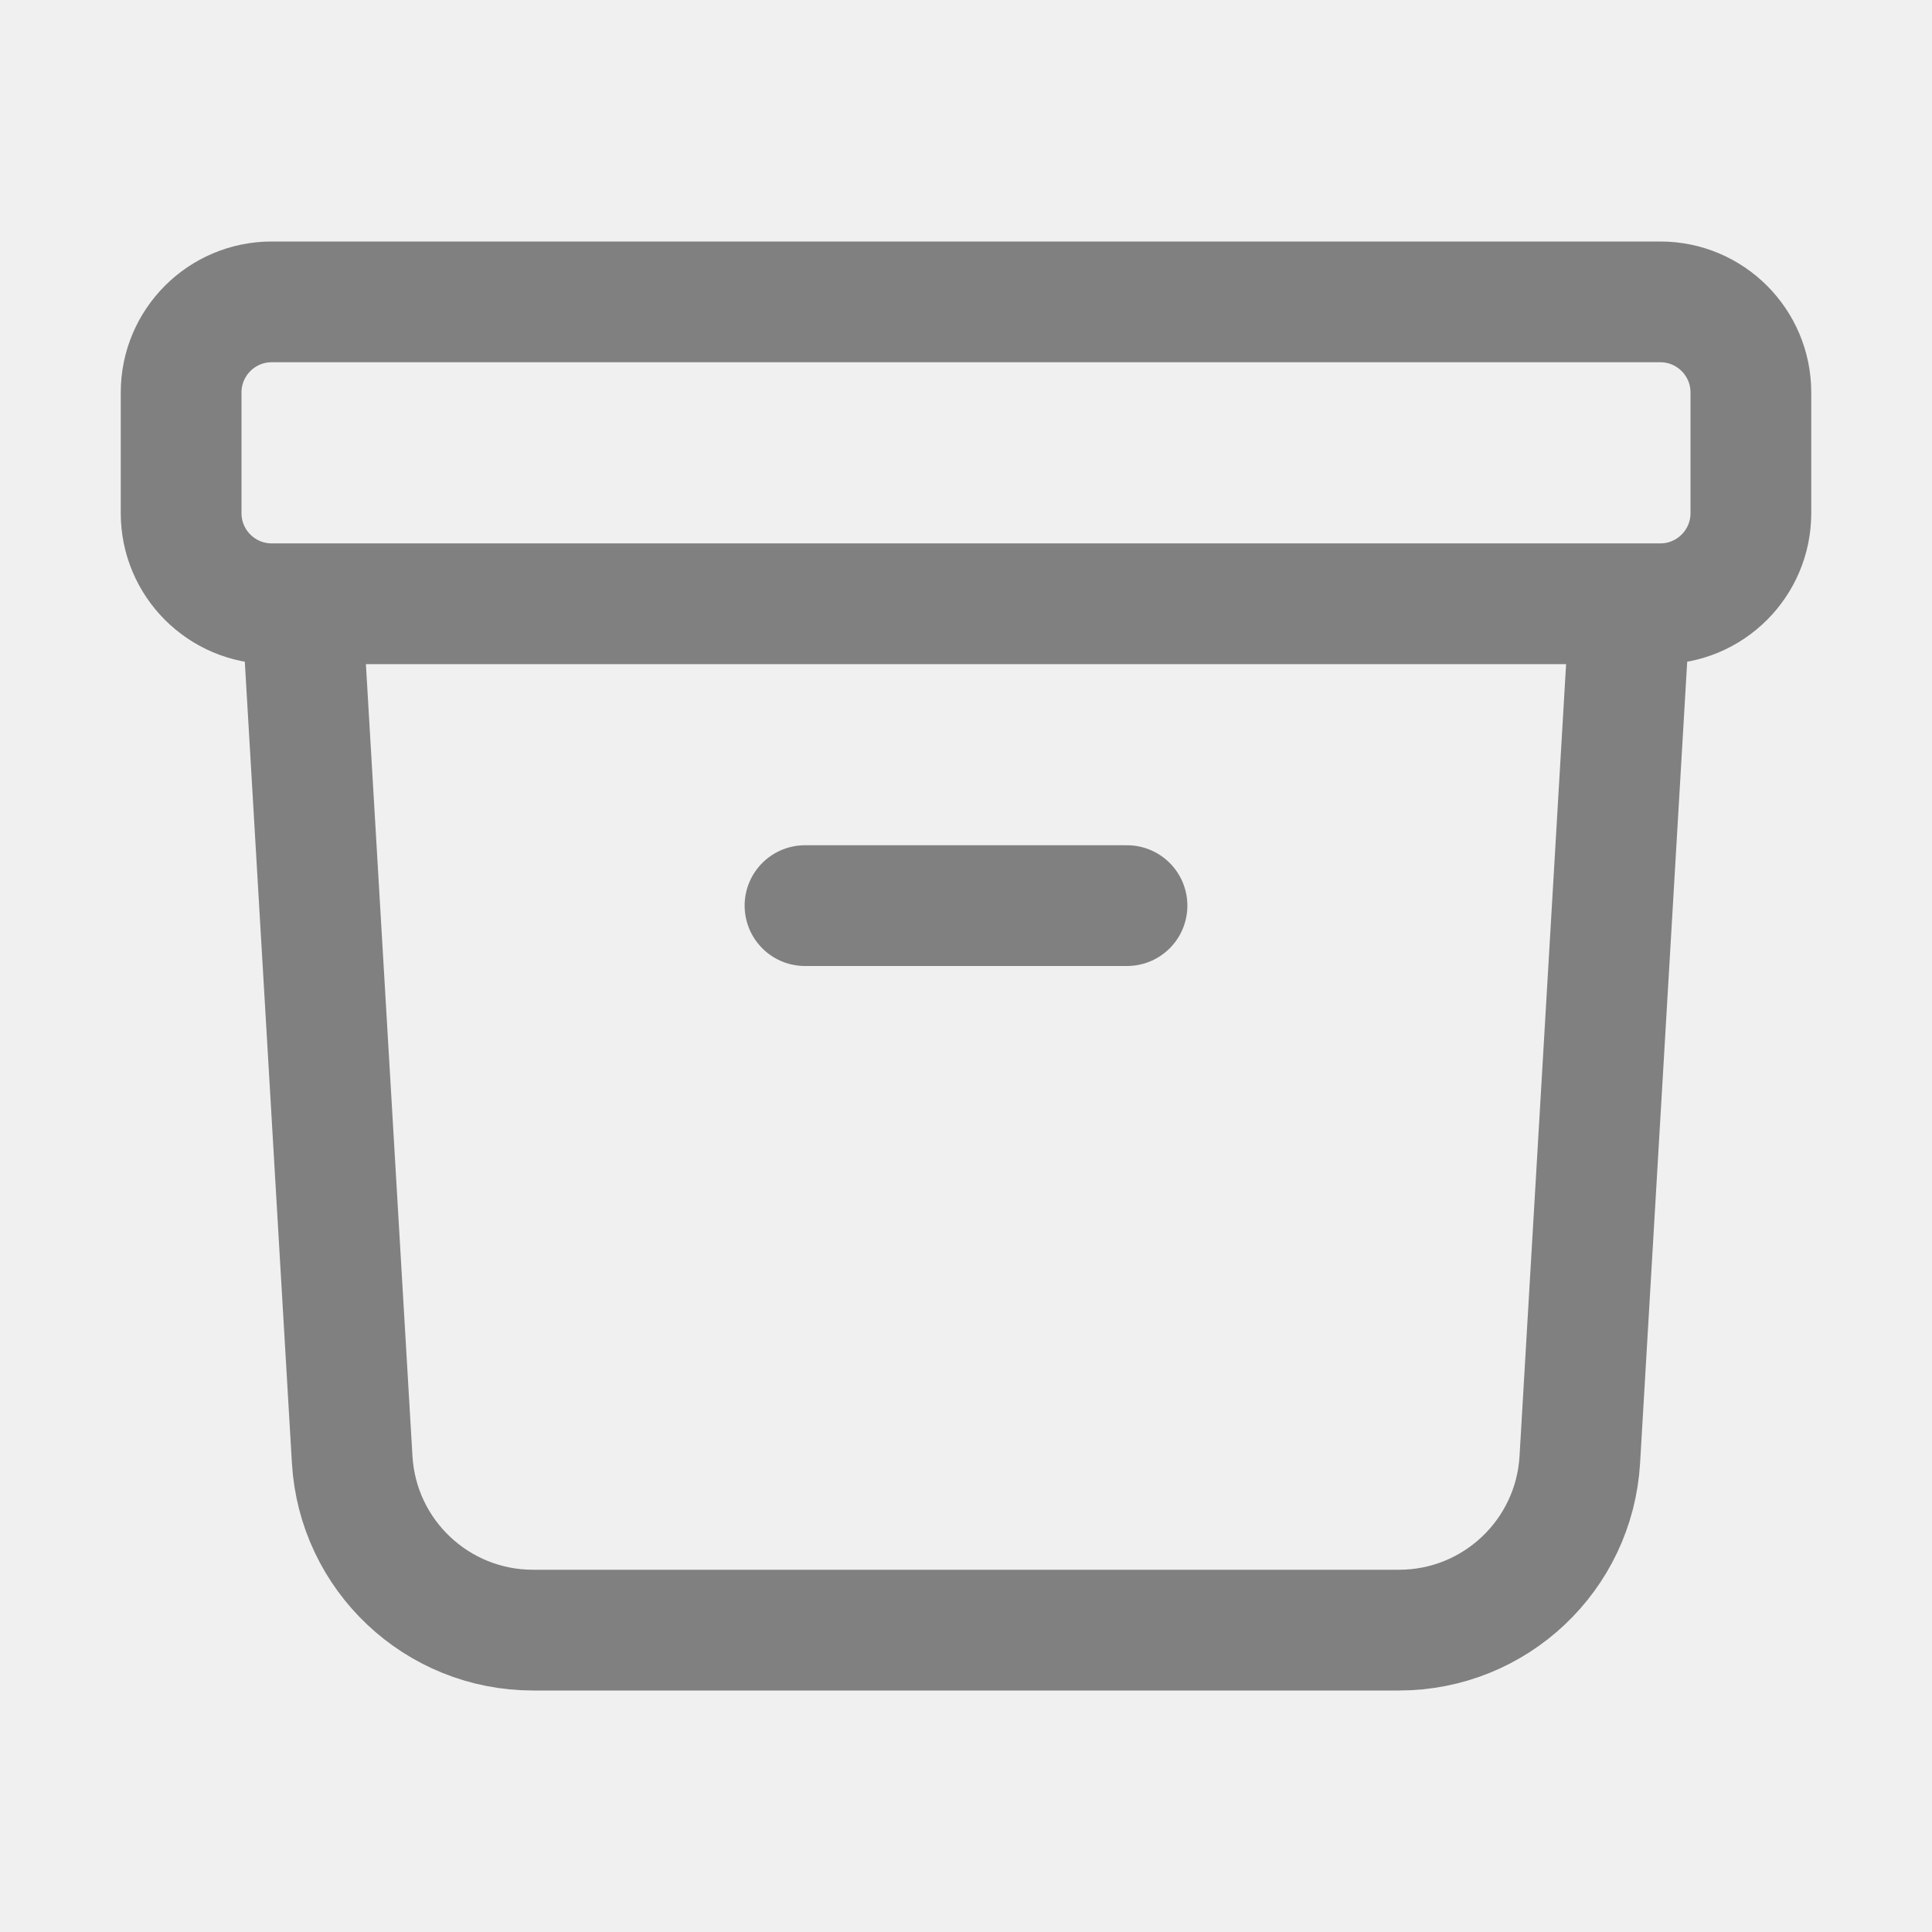
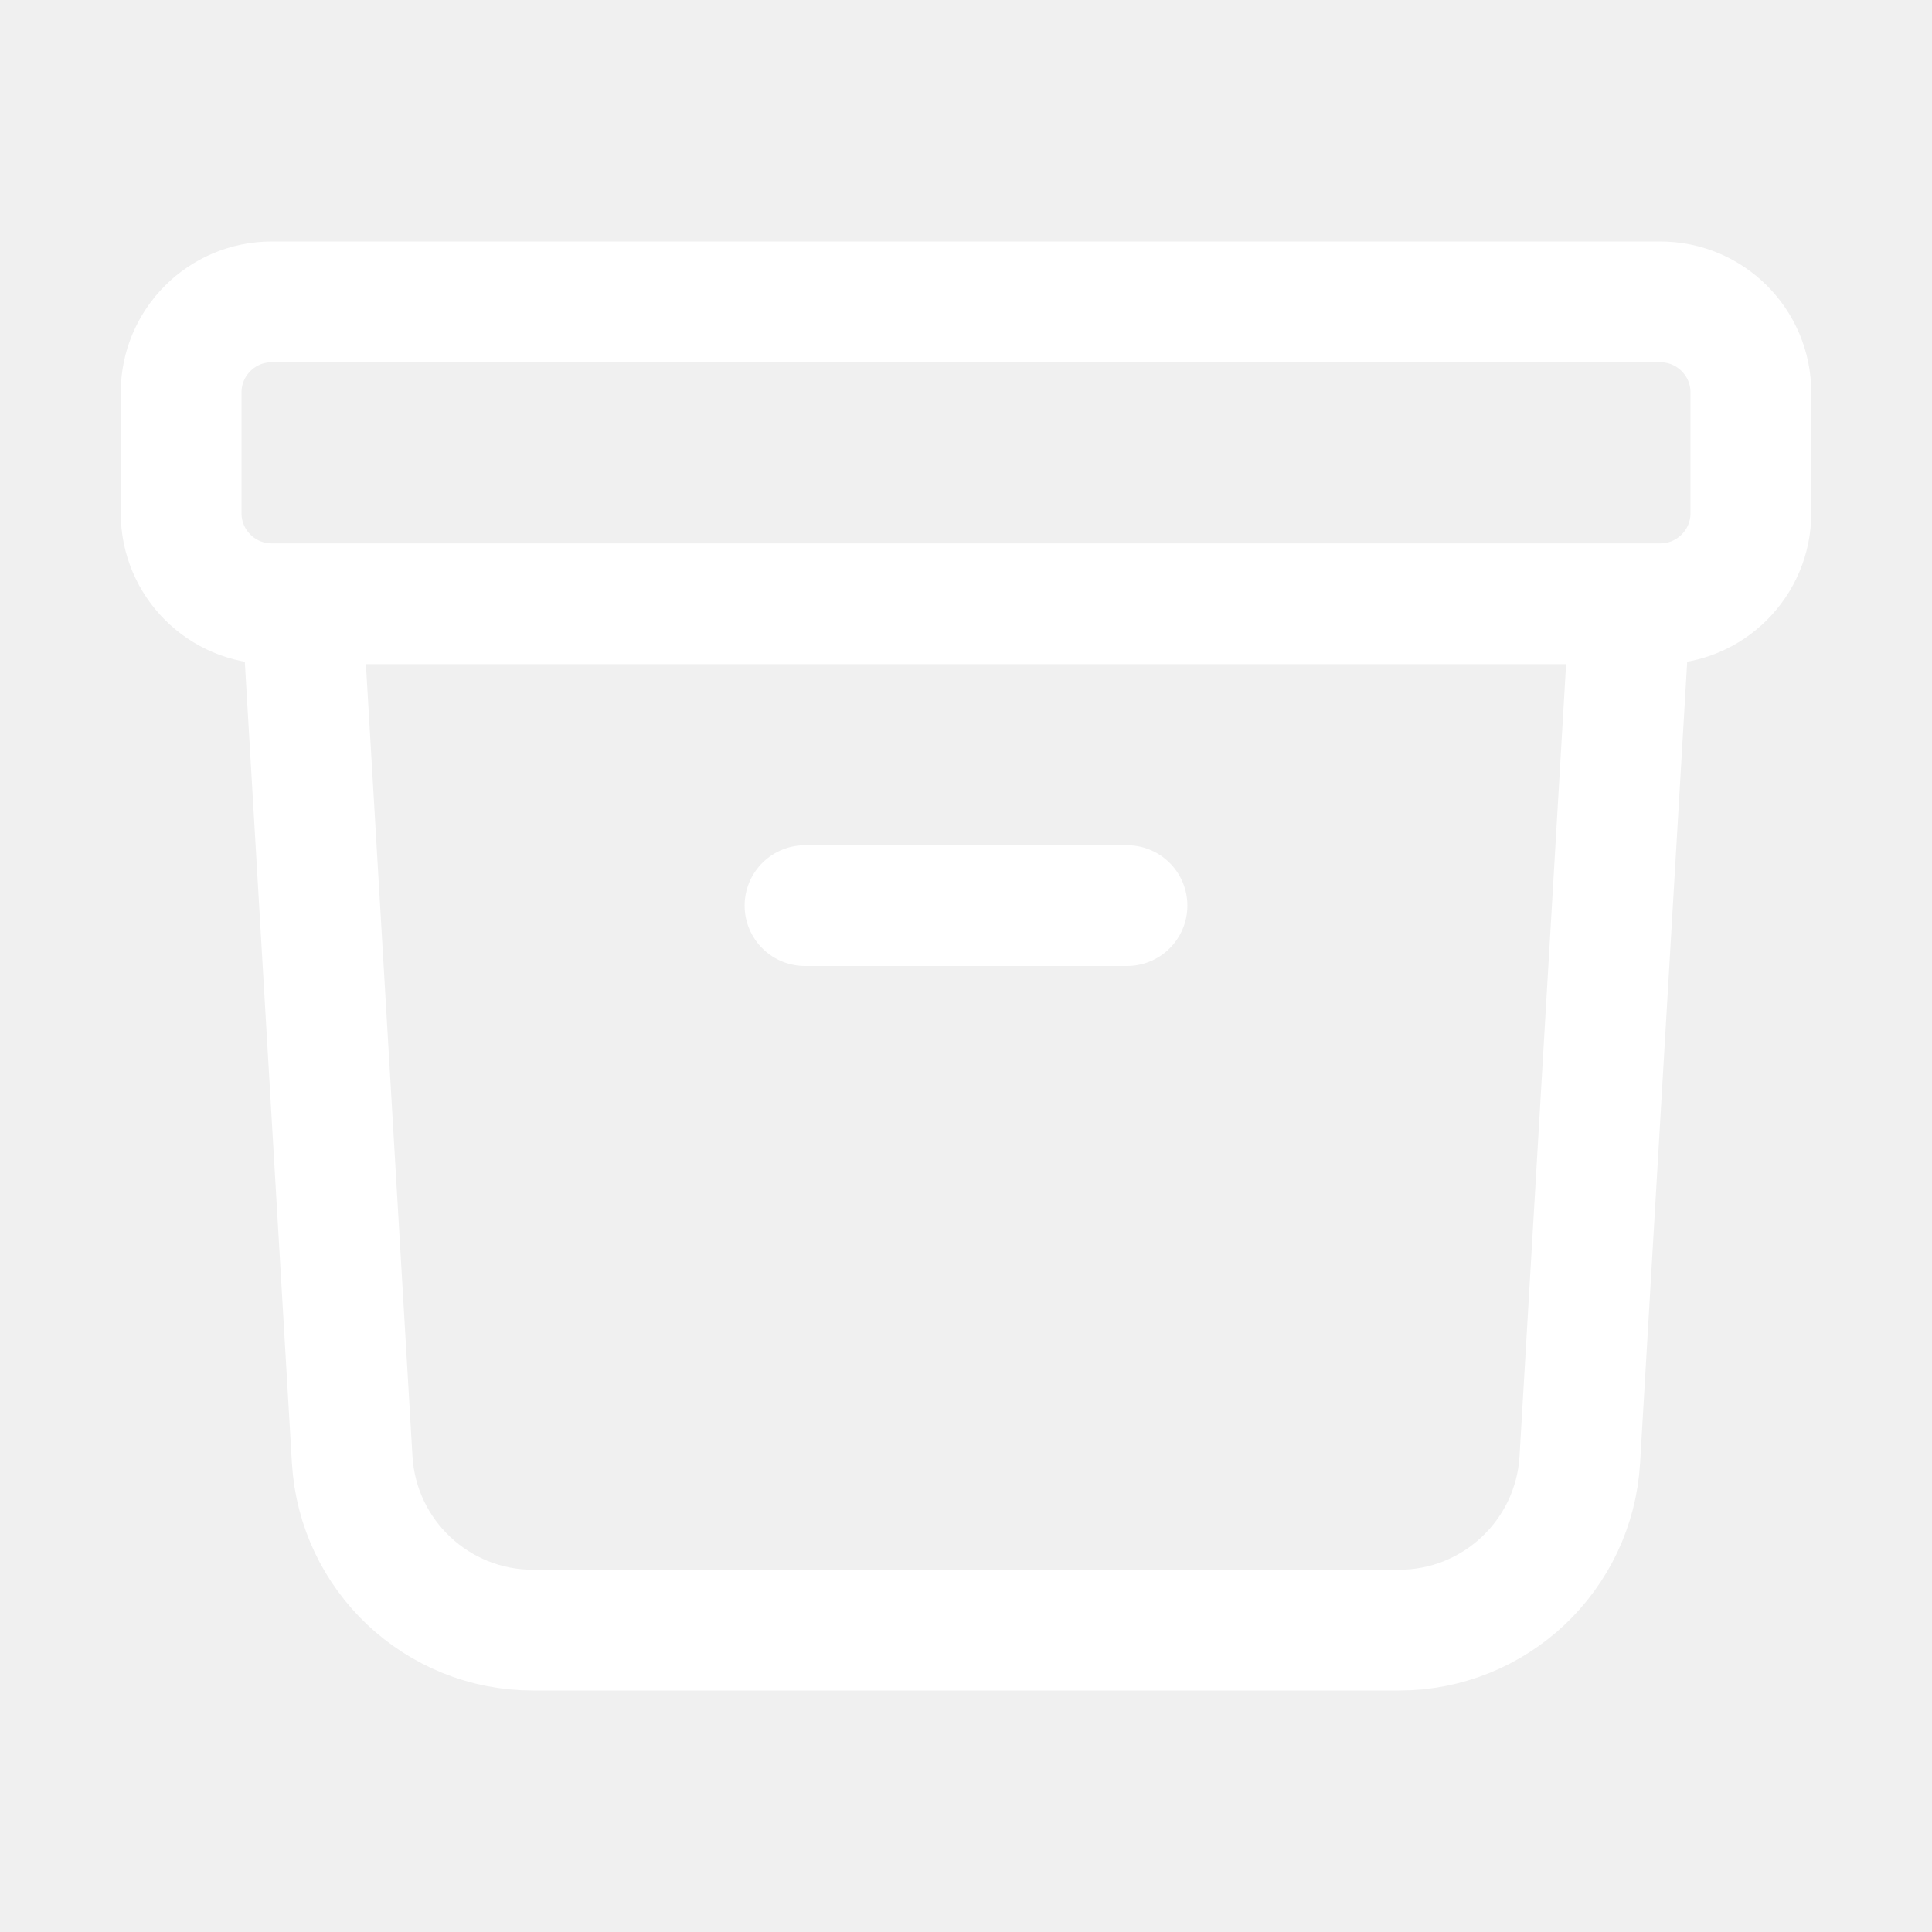
- <svg xmlns="http://www.w3.org/2000/svg" fill="none" viewBox="0 0 24 24" stroke-width="1.5" stroke="#808080" class="w-6 h-6">
+ <svg xmlns="http://www.w3.org/2000/svg" fill="none" viewBox="0 0 24 24" stroke-width="1.5" stroke="white" class="w-6 h-6">
  <path stroke-linecap="round" stroke-linejoin="round" d="M20.25 7.5l-.625 10.632a2.25 2.25 0 01-2.247 2.118H6.622a2.25 2.25 0 01-2.247-2.118L3.75 7.5M10 11.25h4M3.375 7.5h17.25c.621 0 1.125-.504 1.125-1.125v-1.5c0-.621-.504-1.125-1.125-1.125H3.375c-.621 0-1.125.504-1.125 1.125v1.5c0 .621.504 1.125 1.125 1.125z" />
</svg>
